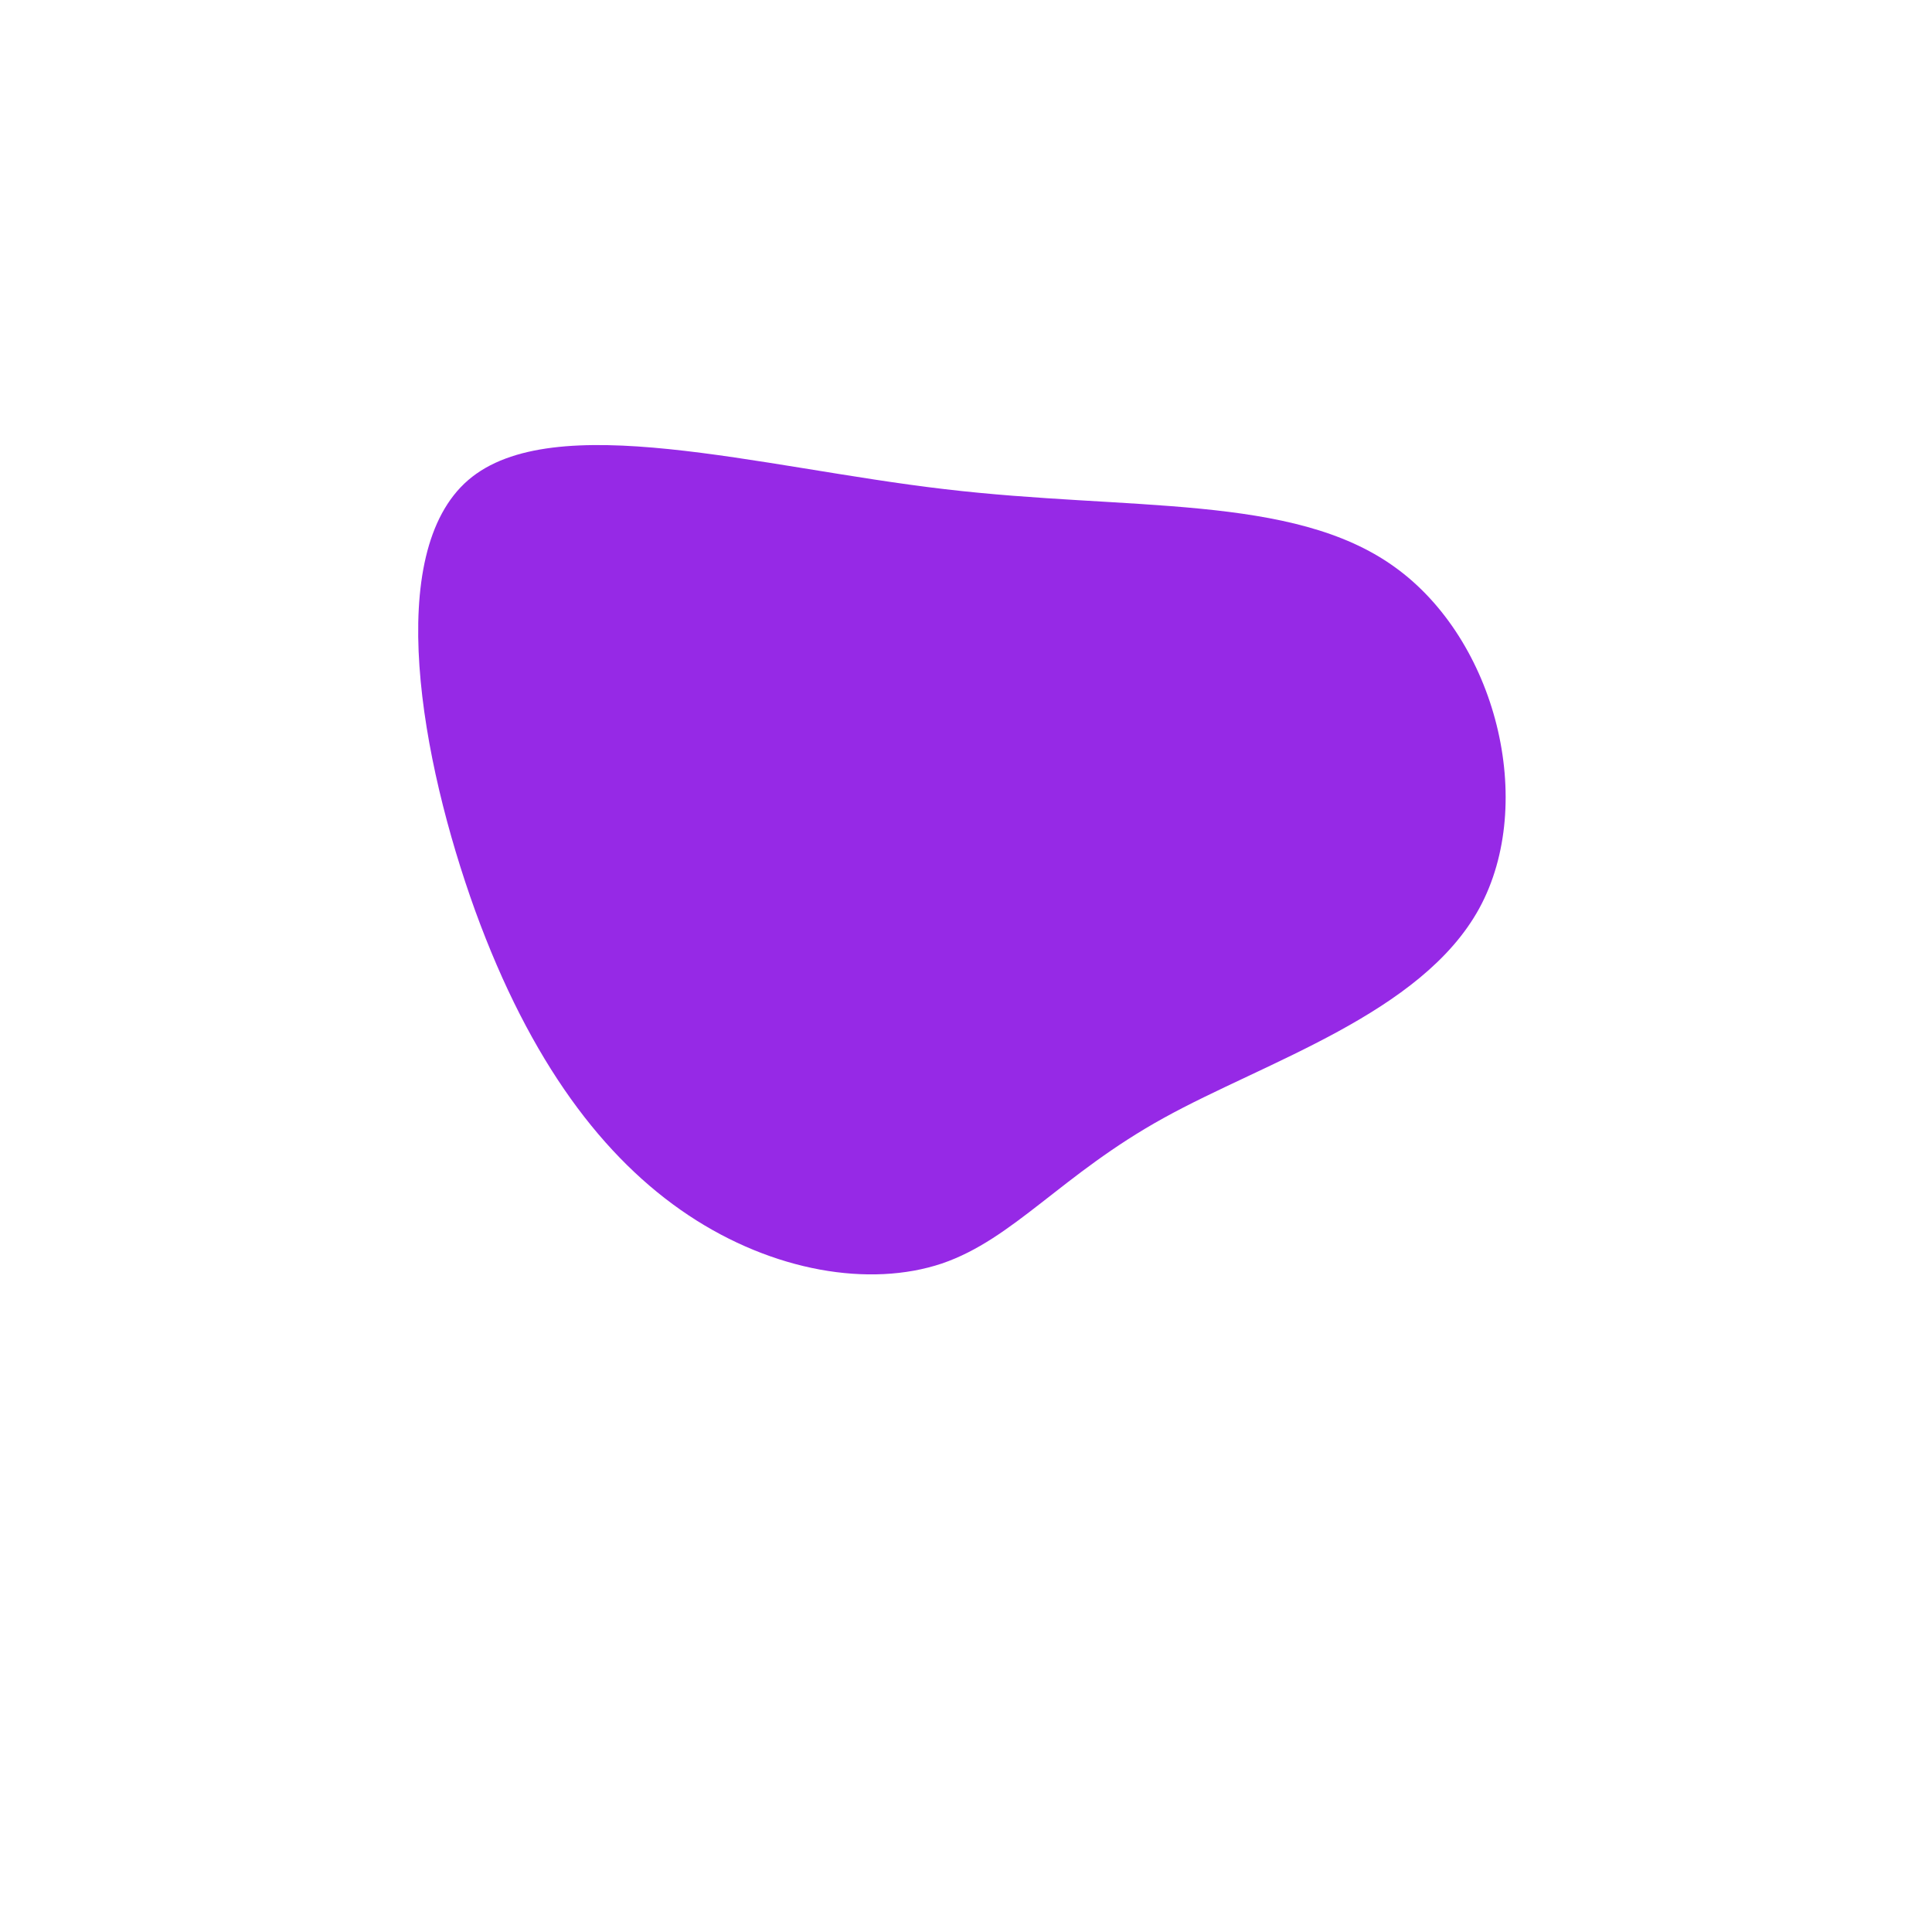
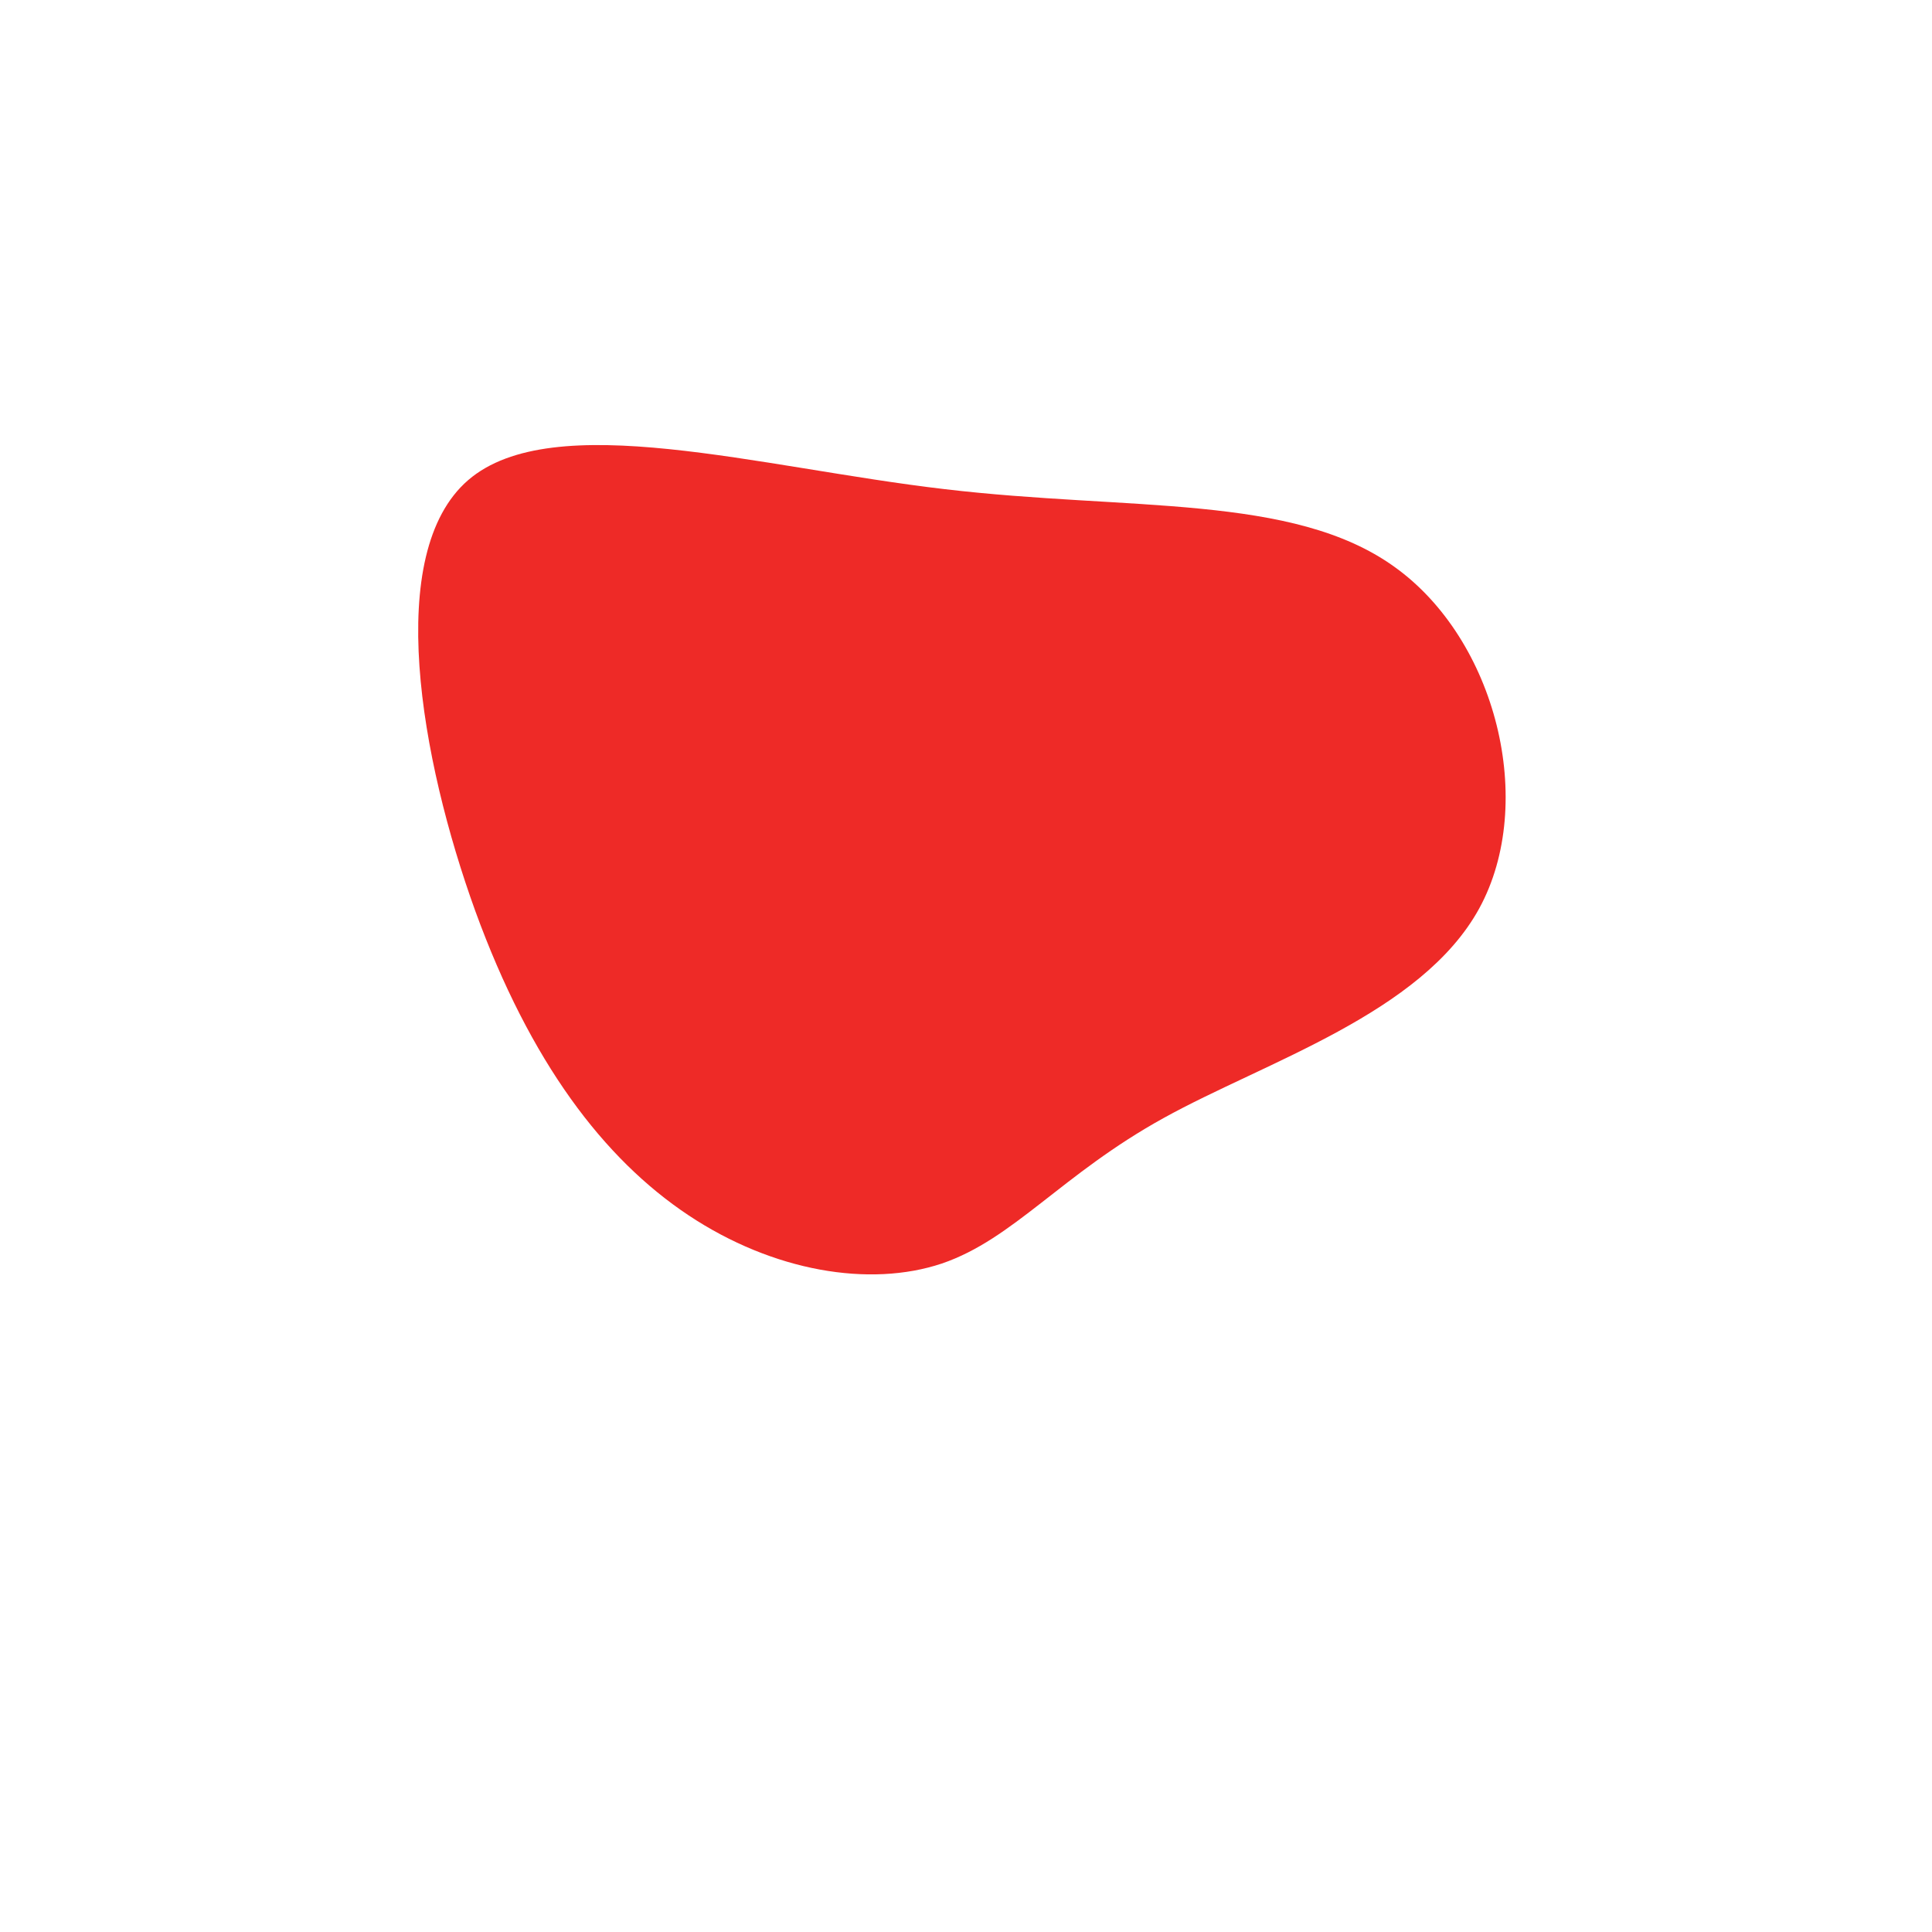
- <svg xmlns="http://www.w3.org/2000/svg" version="1.1" id="Layer_1" x="0px" y="0px" viewBox="0 0 600 600" style="enable-background:new 0 0 600 600;" xml:space="preserve">
-   <style type="text/css">
- 	.st0{fill:#9629E6;}
- </style>
-   <g transform="translate(300,300)">
-     <path class="st0" d="M133-124c31.7,22.6,44.3,73.3,26.4,106.1c-17.9,32.7-66.4,47.6-98,65.1C29.7,64.7,14.8,84.8-7.5,92.4   c-22.4,7.5-52.4,2.5-78.7-15s-49.1-47.5-66.2-94.5c-17-47-28.5-111.1-2.2-133.8c26.4-22.7,90.5-3.9,147.9,2.8   C50.7-141.3,101.4-146.7,133-124z" />
-   </g>
+ <svg xmlns="http://www.w3.org/2000/svg" id="Layer_1" data-name="Layer 1" version="1.1" viewBox="0 0 600 600">
+   <defs>
+     <style>
+       .cls-1 {
+         fill: #ee2a27;
+         stroke-width: 0px;
+       }
+     </style>
+   </defs>
+   <path class="cls-1" d="M433,176c31.7,22.6,44.3,73.3,26.4,106.1-17.9,32.7-66.4,47.6-98,65.1-31.7,17.5-46.6,37.6-68.9,45.2-22.4,7.5-52.4,2.5-78.7-15s-49.1-47.5-66.2-94.5c-17-47-28.5-111.1-2.2-133.8,26.4-22.7,90.5-3.9,147.9,2.8,57.4,6.8,108.1,1.4,139.7,24.1Z" />
</svg>
